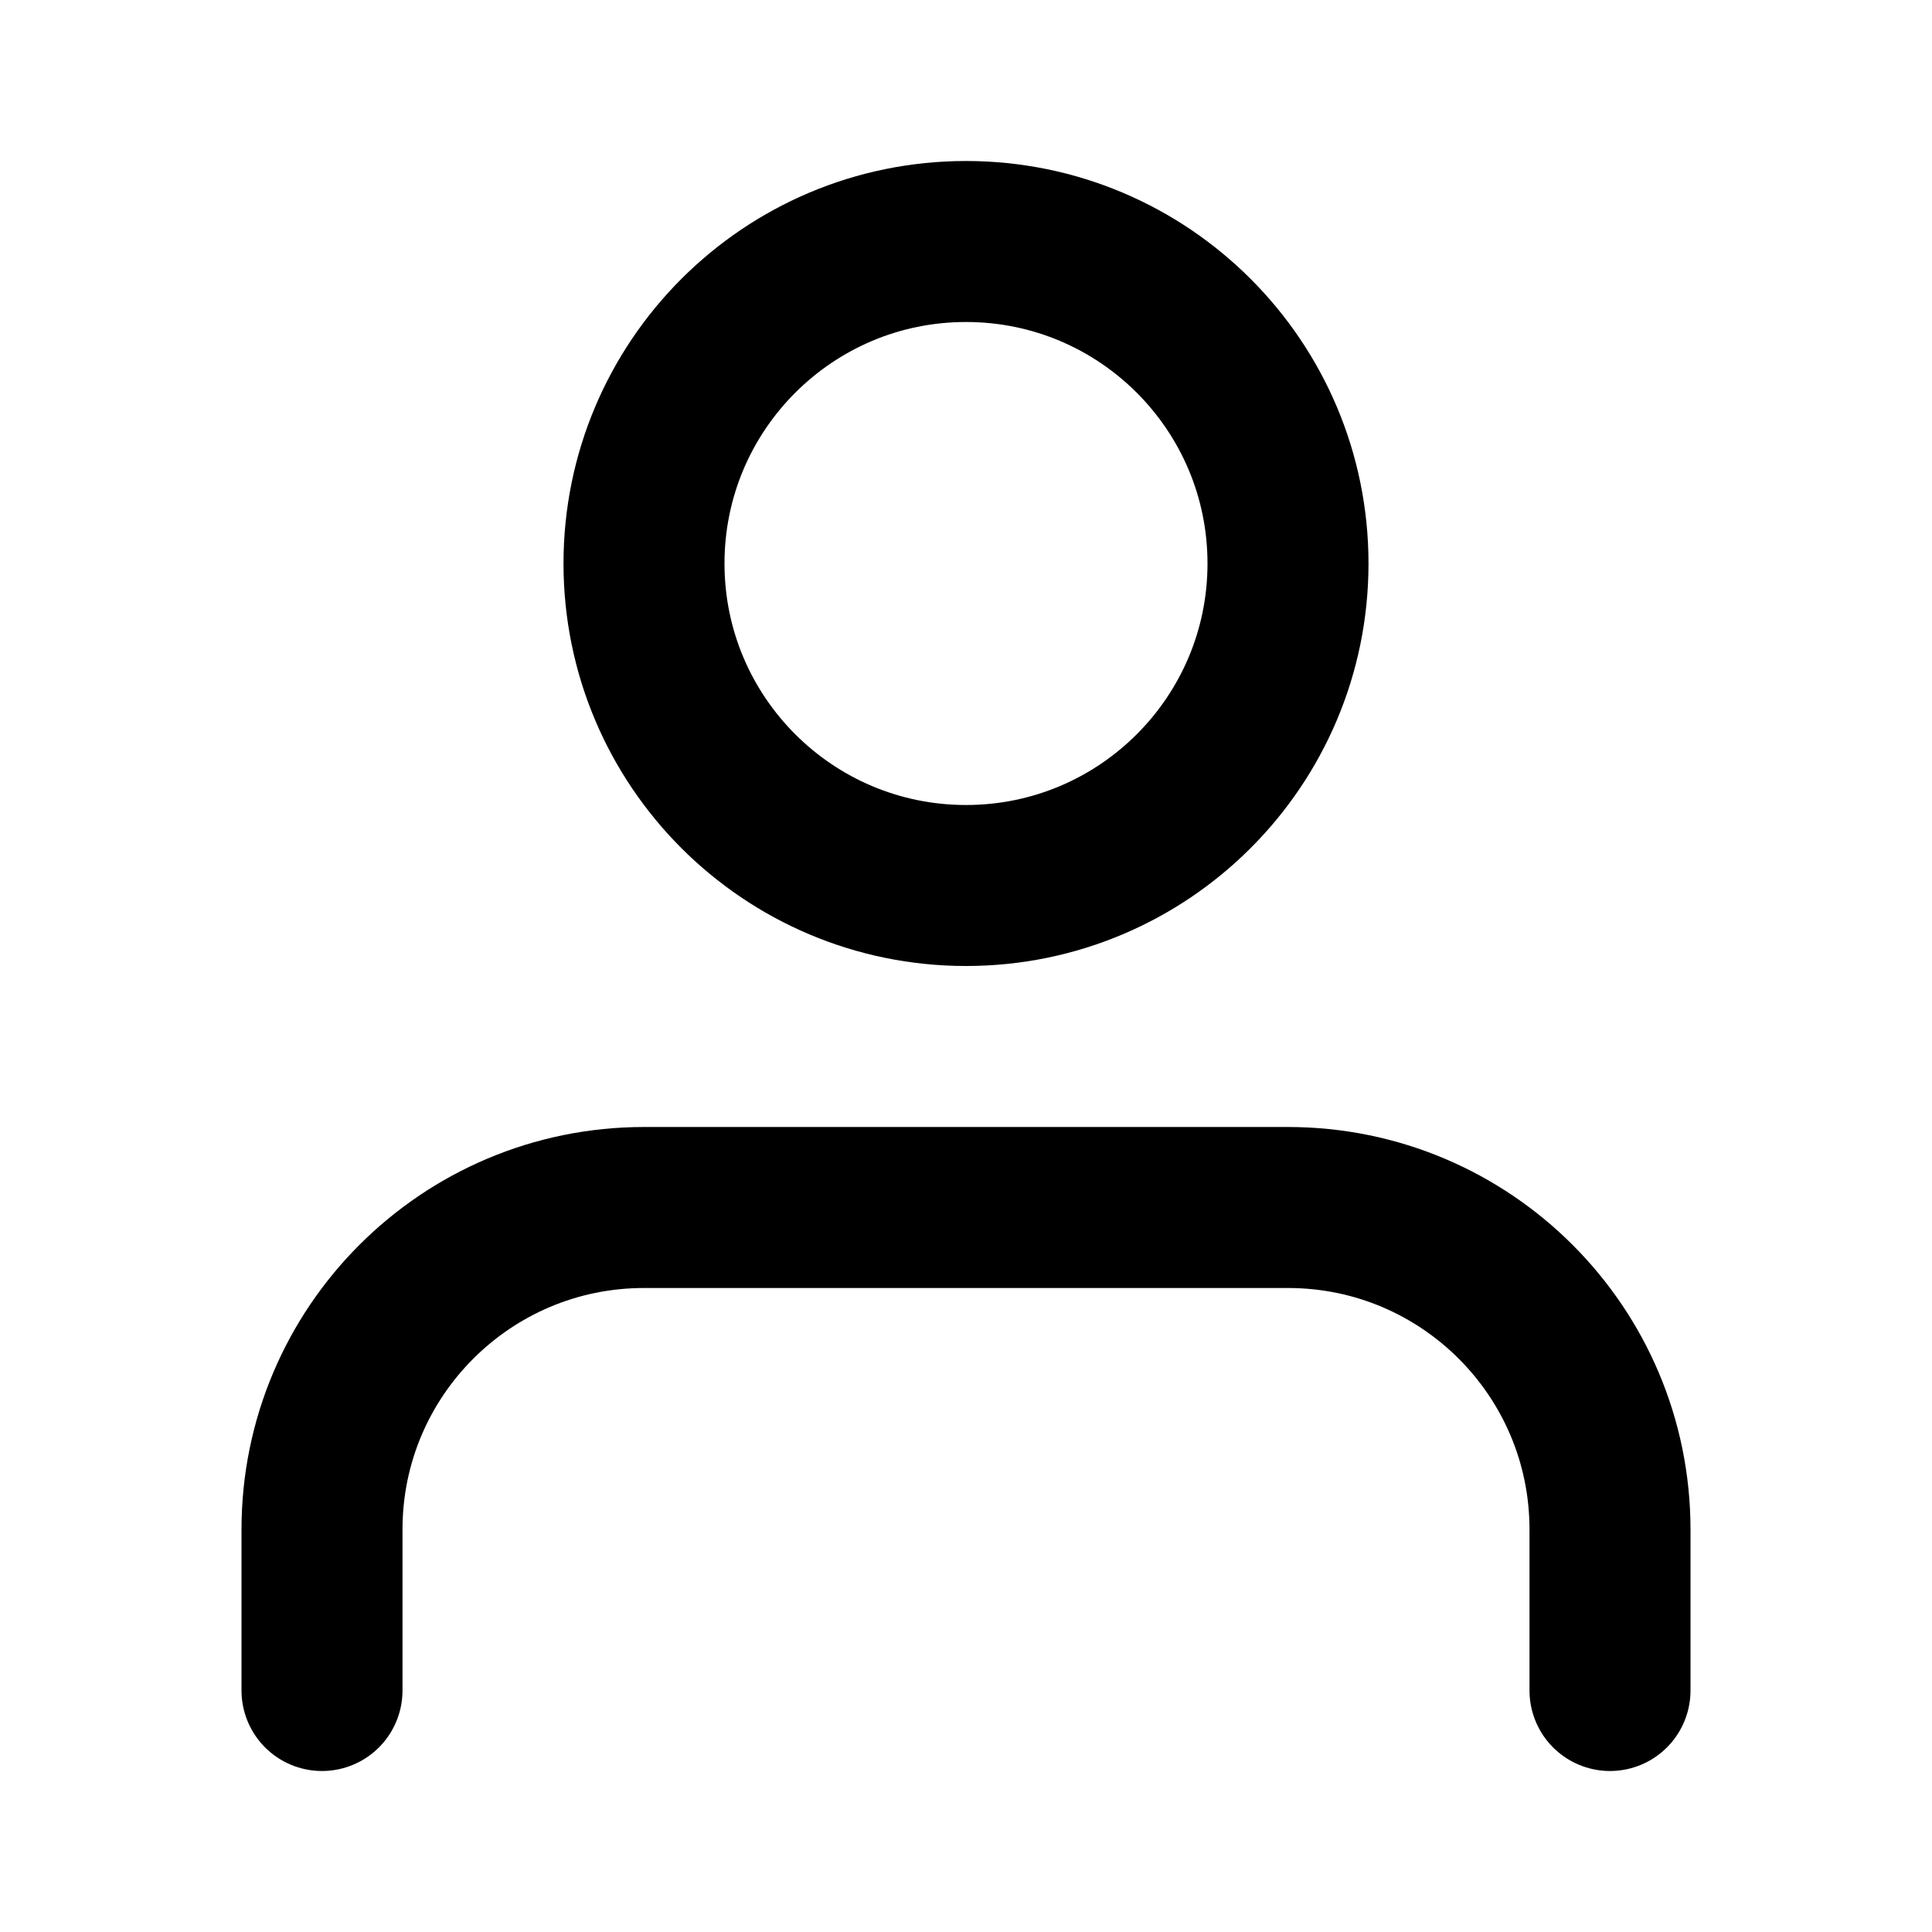
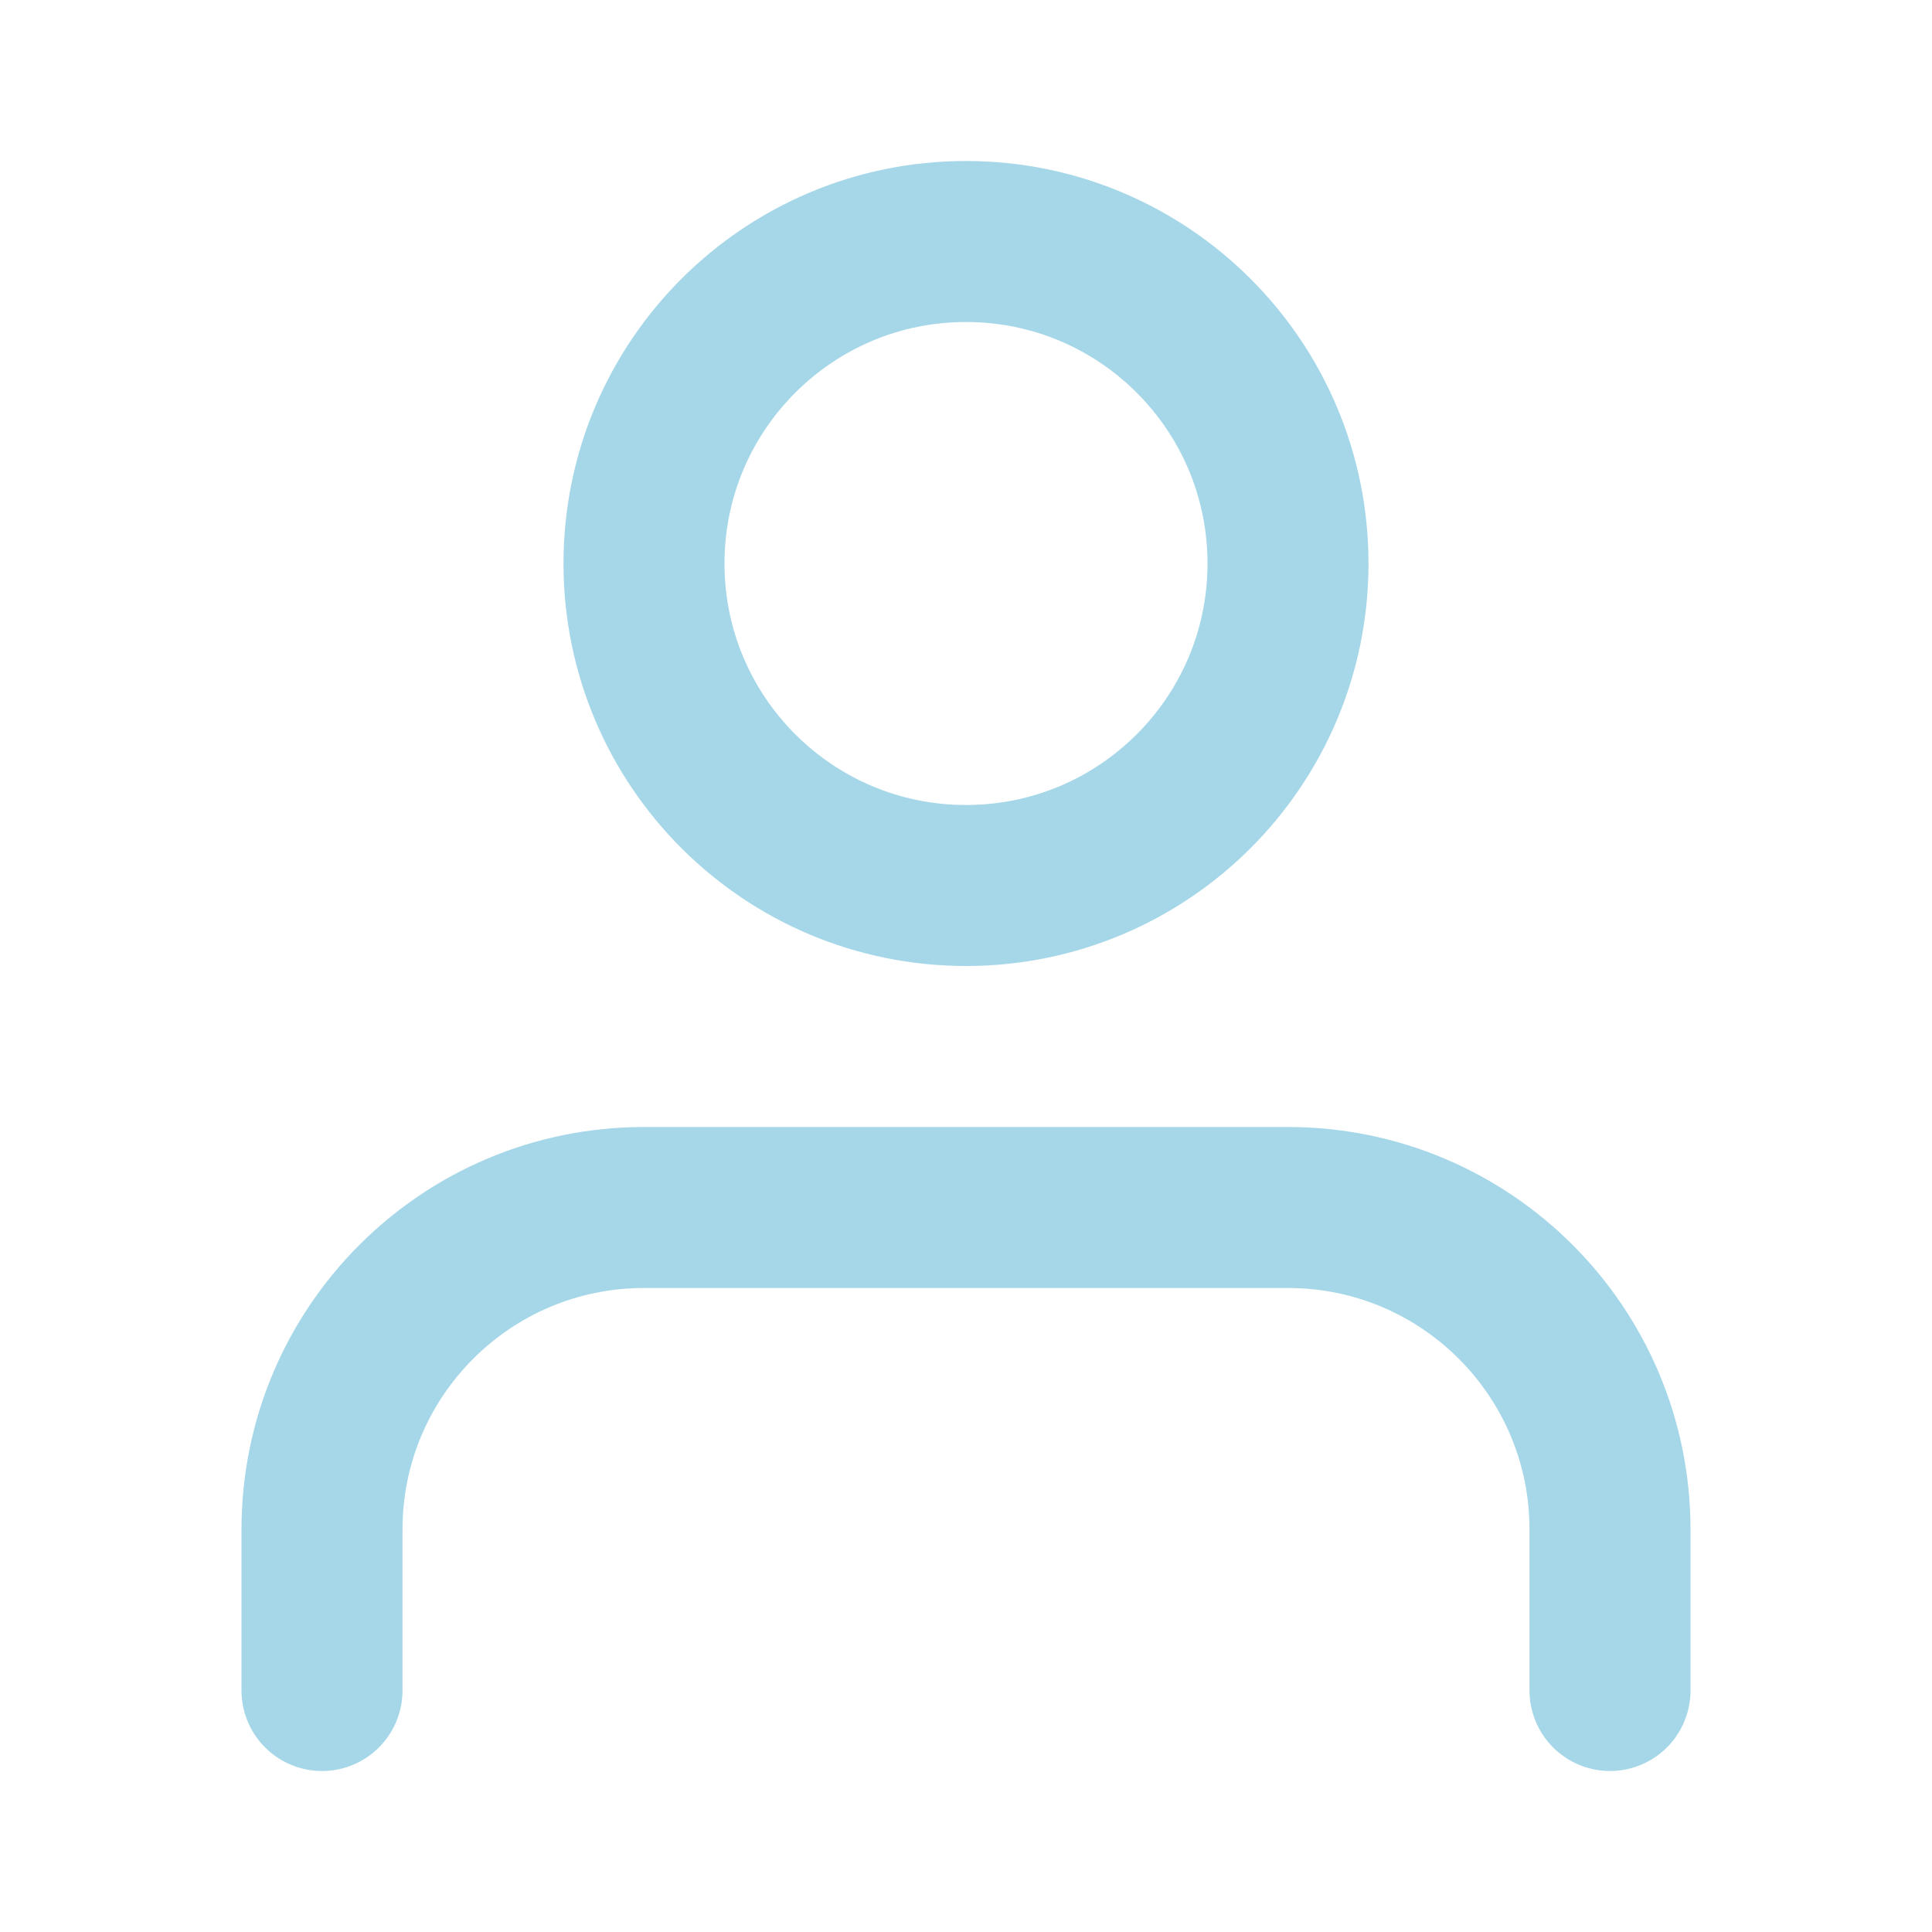
- <svg xmlns="http://www.w3.org/2000/svg" width="24" height="24" viewBox="0 0 24 24" fill="none" stroke="currentColor" stroke-width="2" stroke-linecap="round" stroke-linejoin="round" class="feather feather-user">
+ <svg xmlns="http://www.w3.org/2000/svg" width="24" height="24" viewBox="0 0 24 24" fill="none" stroke="#A5D7E8" stroke-width="2" stroke-linecap="round" stroke-linejoin="round" class="feather feather-user">
  <path d="M20 21v-2a4 4 0 0 0-4-4H8a4 4 0 0 0-4 4v2" />
  <circle cx="12" cy="7" r="4" />
</svg>
